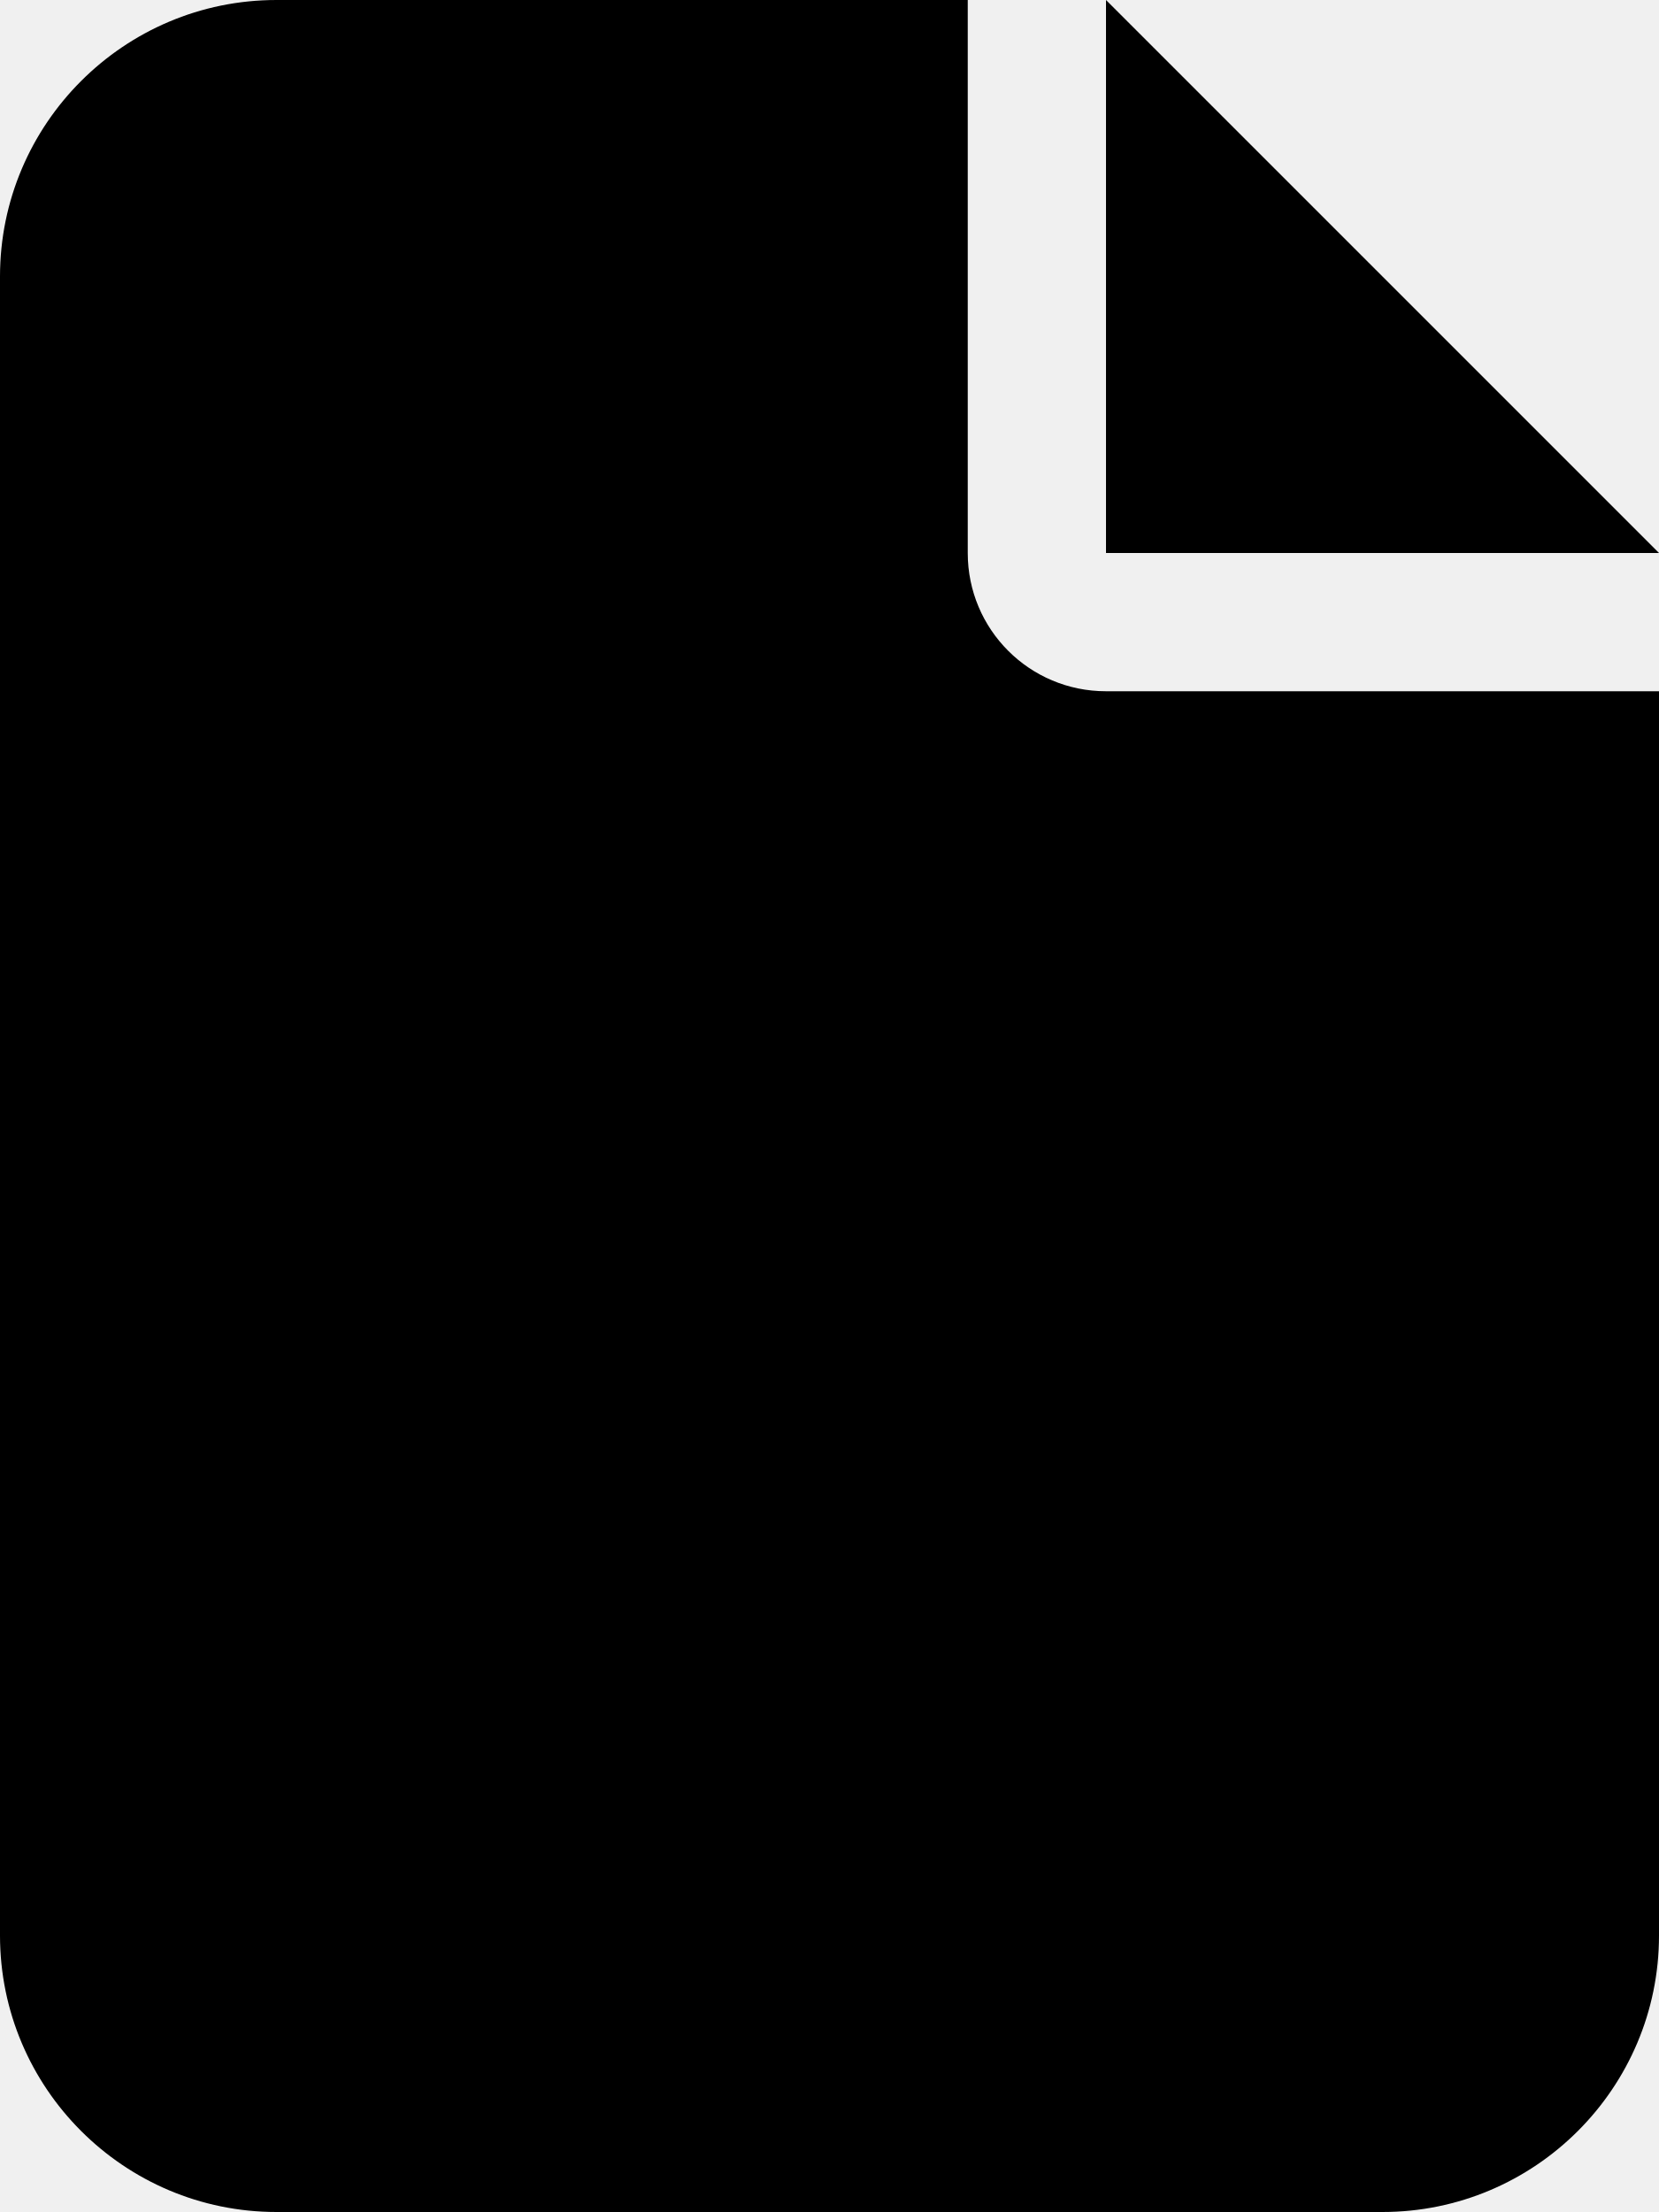
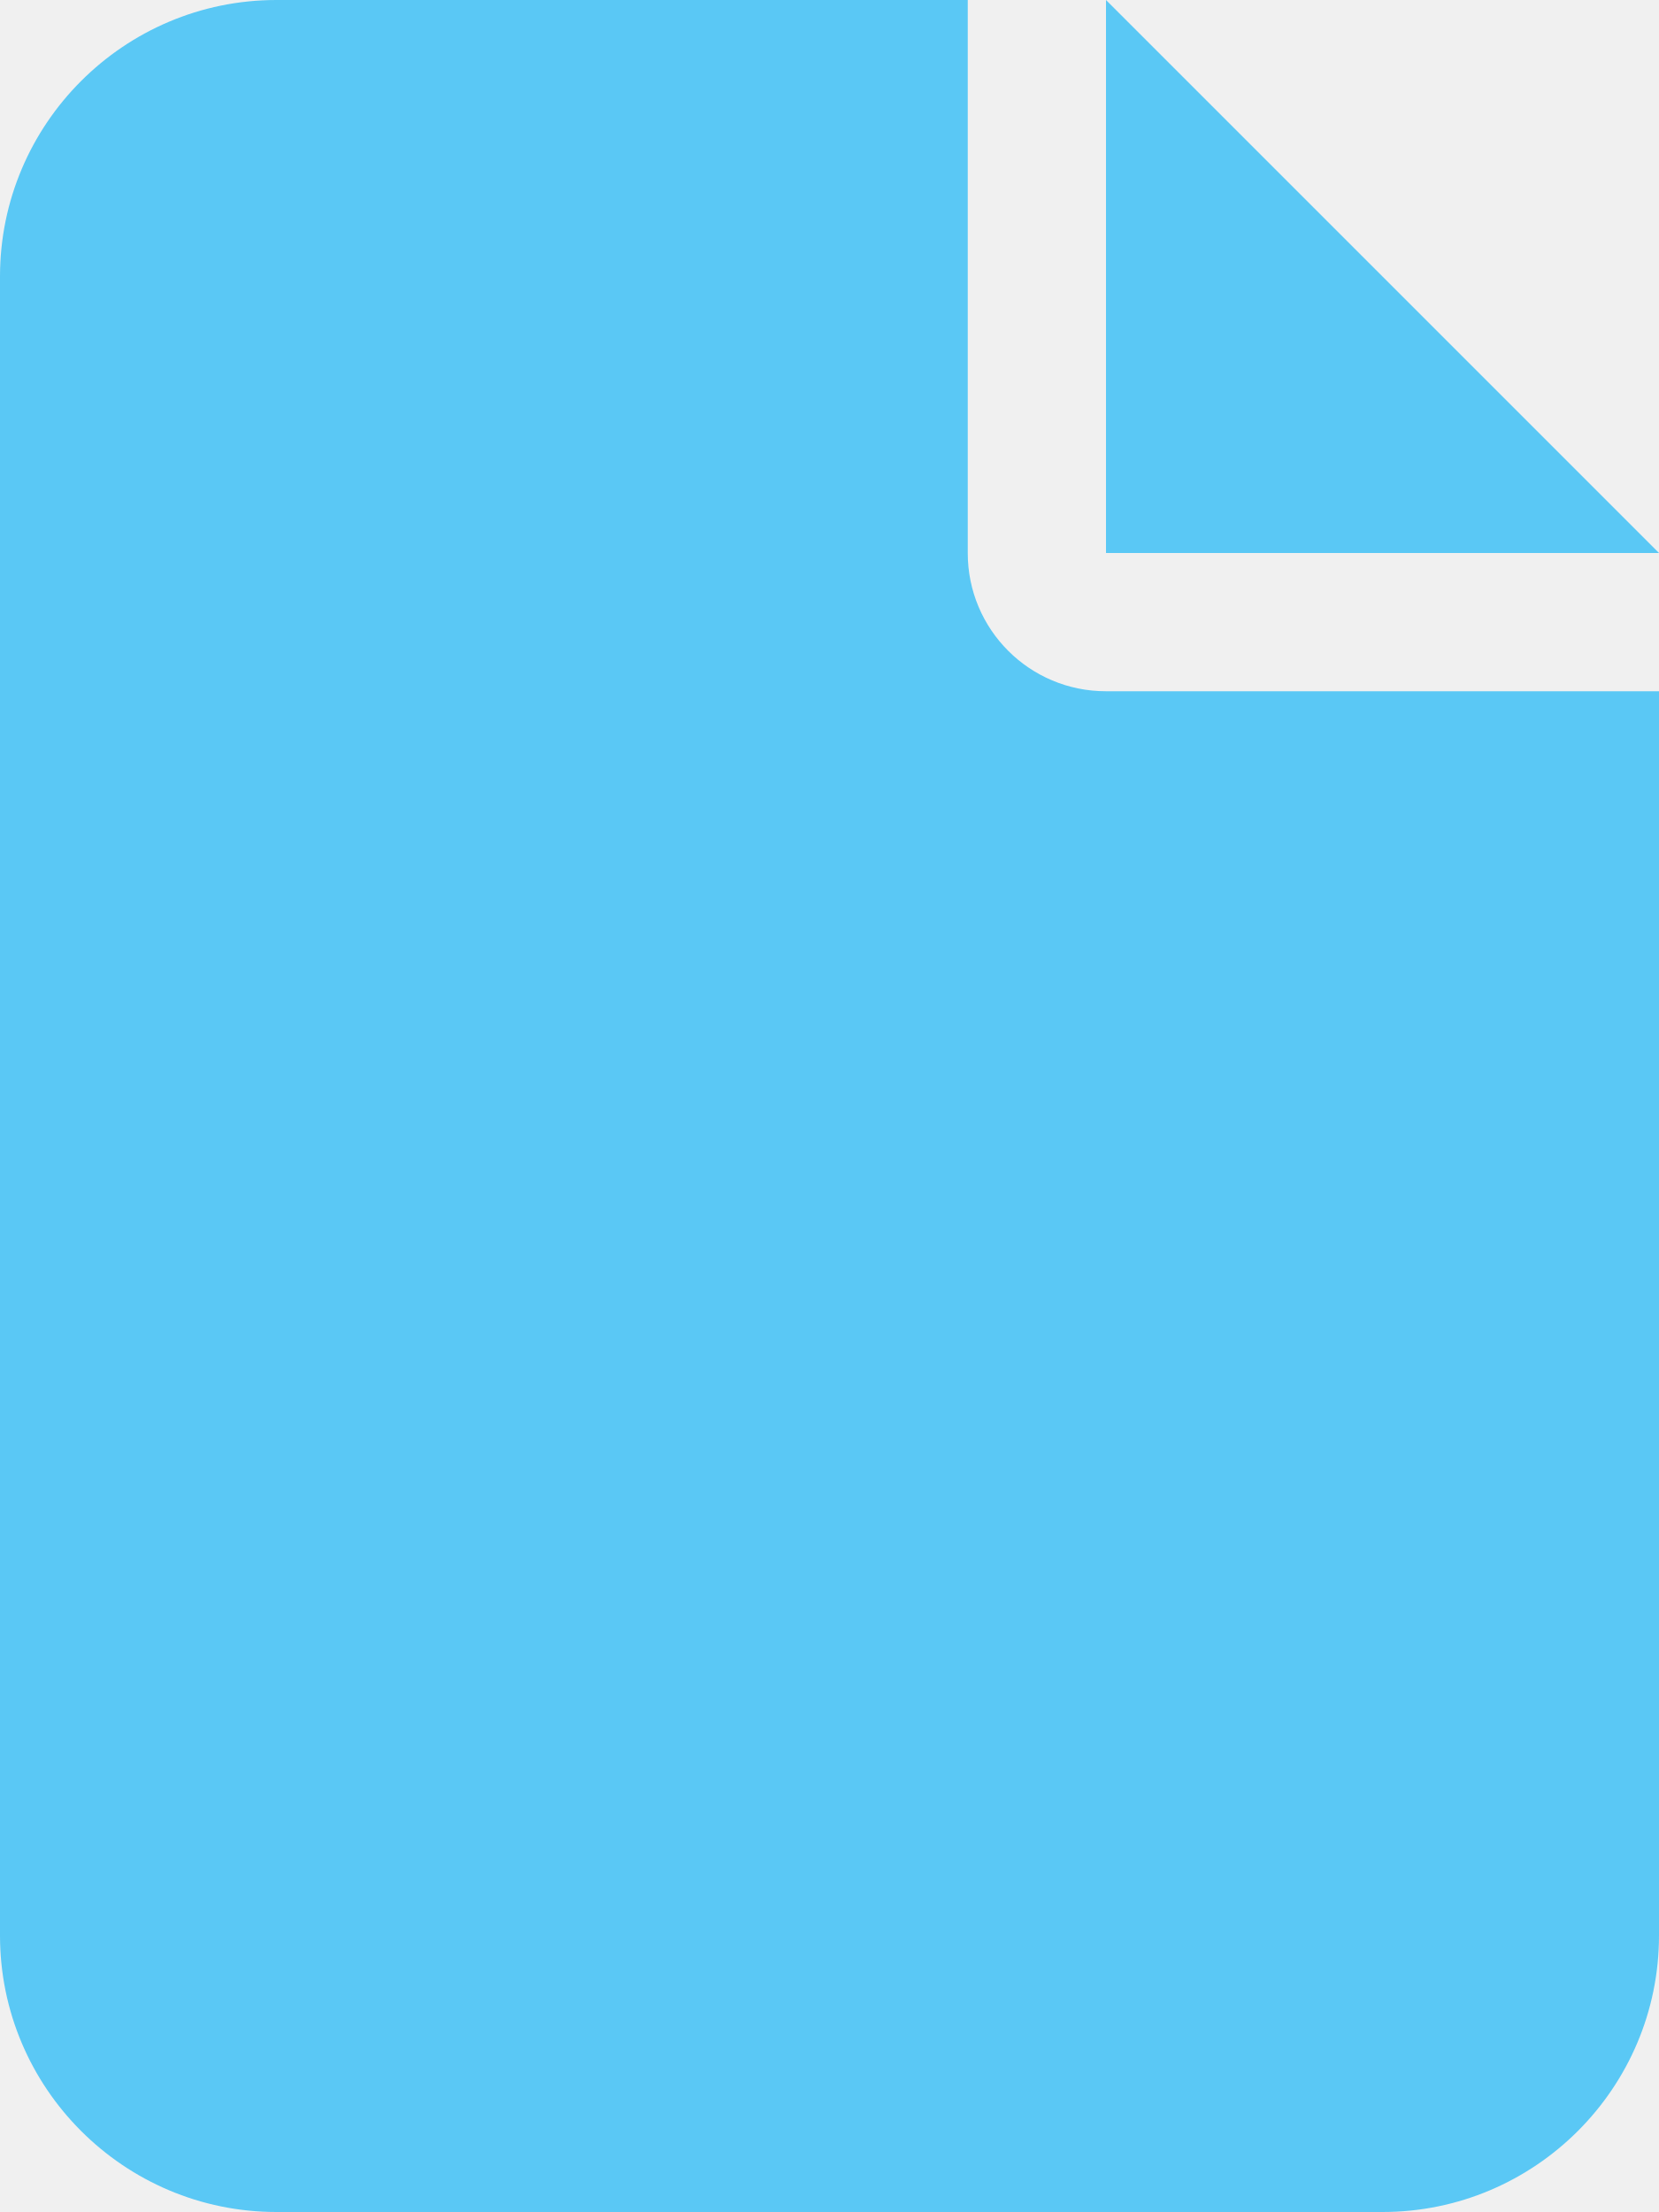
- <svg xmlns="http://www.w3.org/2000/svg" viewBox="0 0 384 512">
-   <path d="M0 64C0 28.7 28.7 0 64 0H224V128c0 17.7 14.3 32 32 32H384V448c0 35.3-28.7 64-64 64H64c-35.3 0-64-28.7-64-64V64zm384 64H256V0L384 128z" />
+ <svg xmlns="http://www.w3.org/2000/svg" width="384" height="512" viewBox="0 0 384 512" fill="none">
+   <g clip-path="url(#clip0_404_571)">
+     <path d="M0 64C0 28.7 28.7 0 64 0H224V128C224 145.7 238.3 160 256 160H384V448C384 483.3 355.3 512 320 512H64C28.7 512 0 483.3 0 448V64ZM384 128H256V0L384 128Z" fill="#5AC8F5" />
+   </g>
+   <defs>
+     <clipPath id="clip0_404_571">
+       <rect width="384" height="512" fill="white" />
+     </clipPath>
+   </defs>
</svg>
